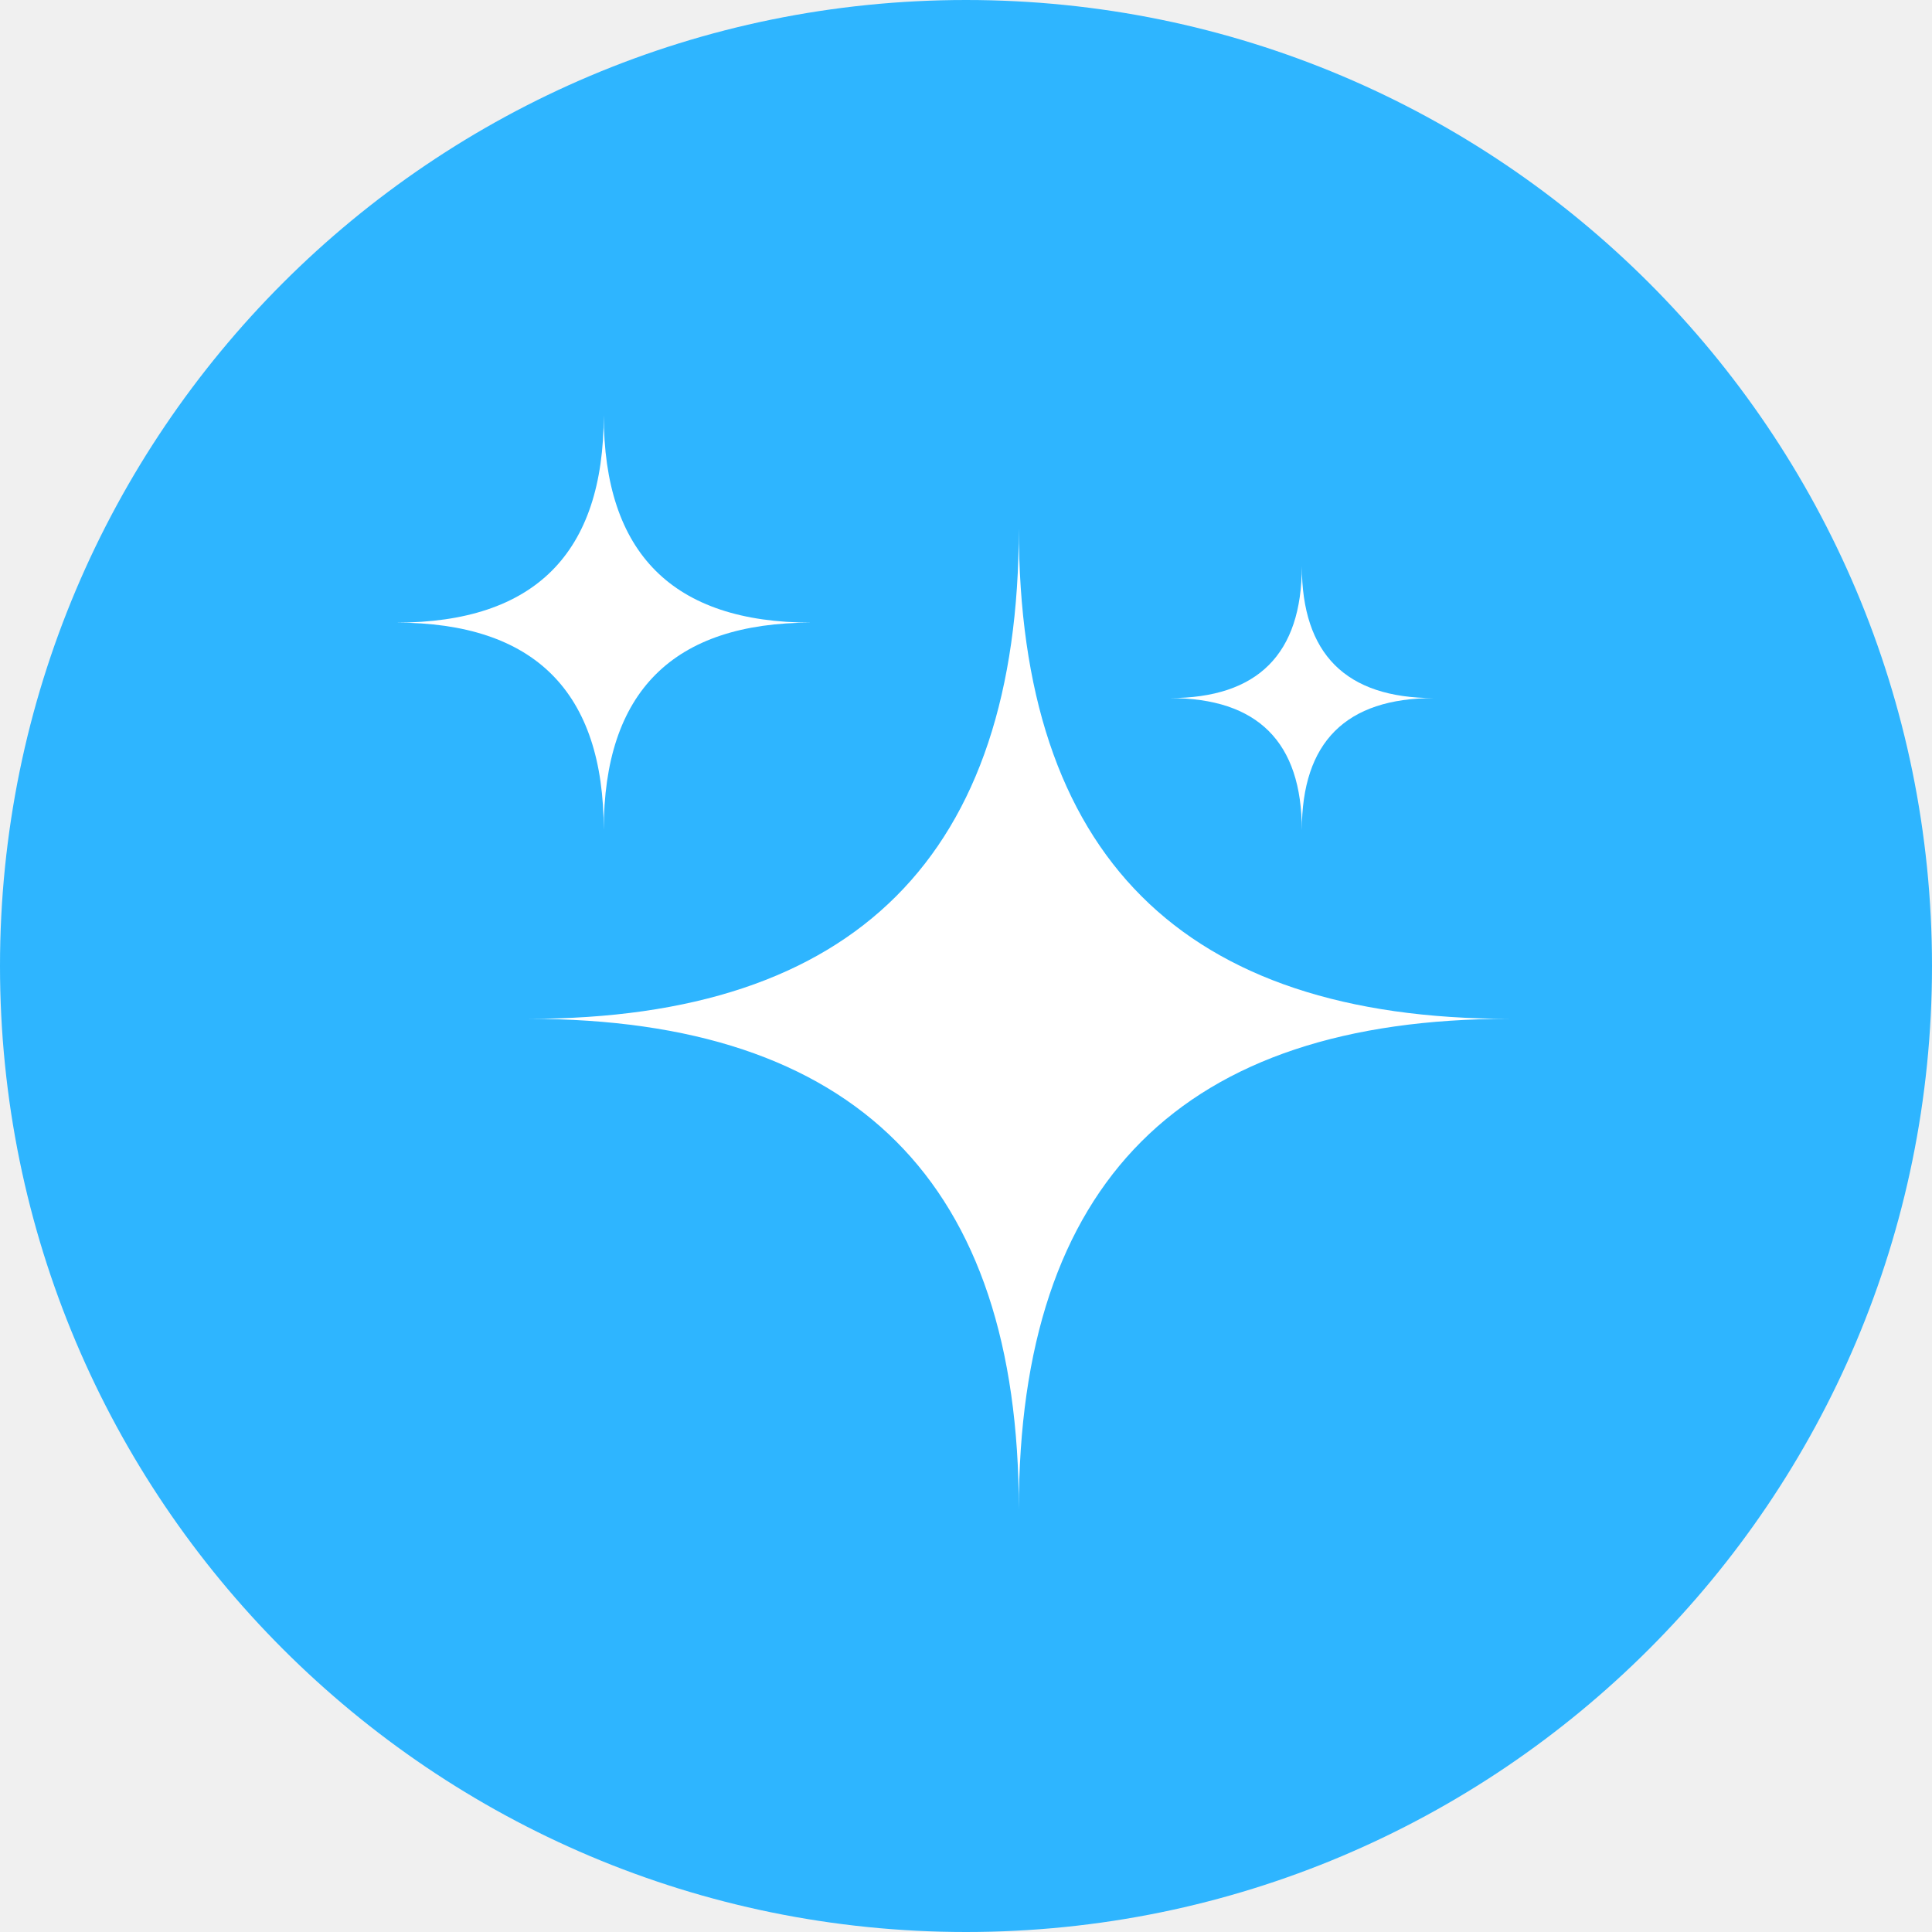
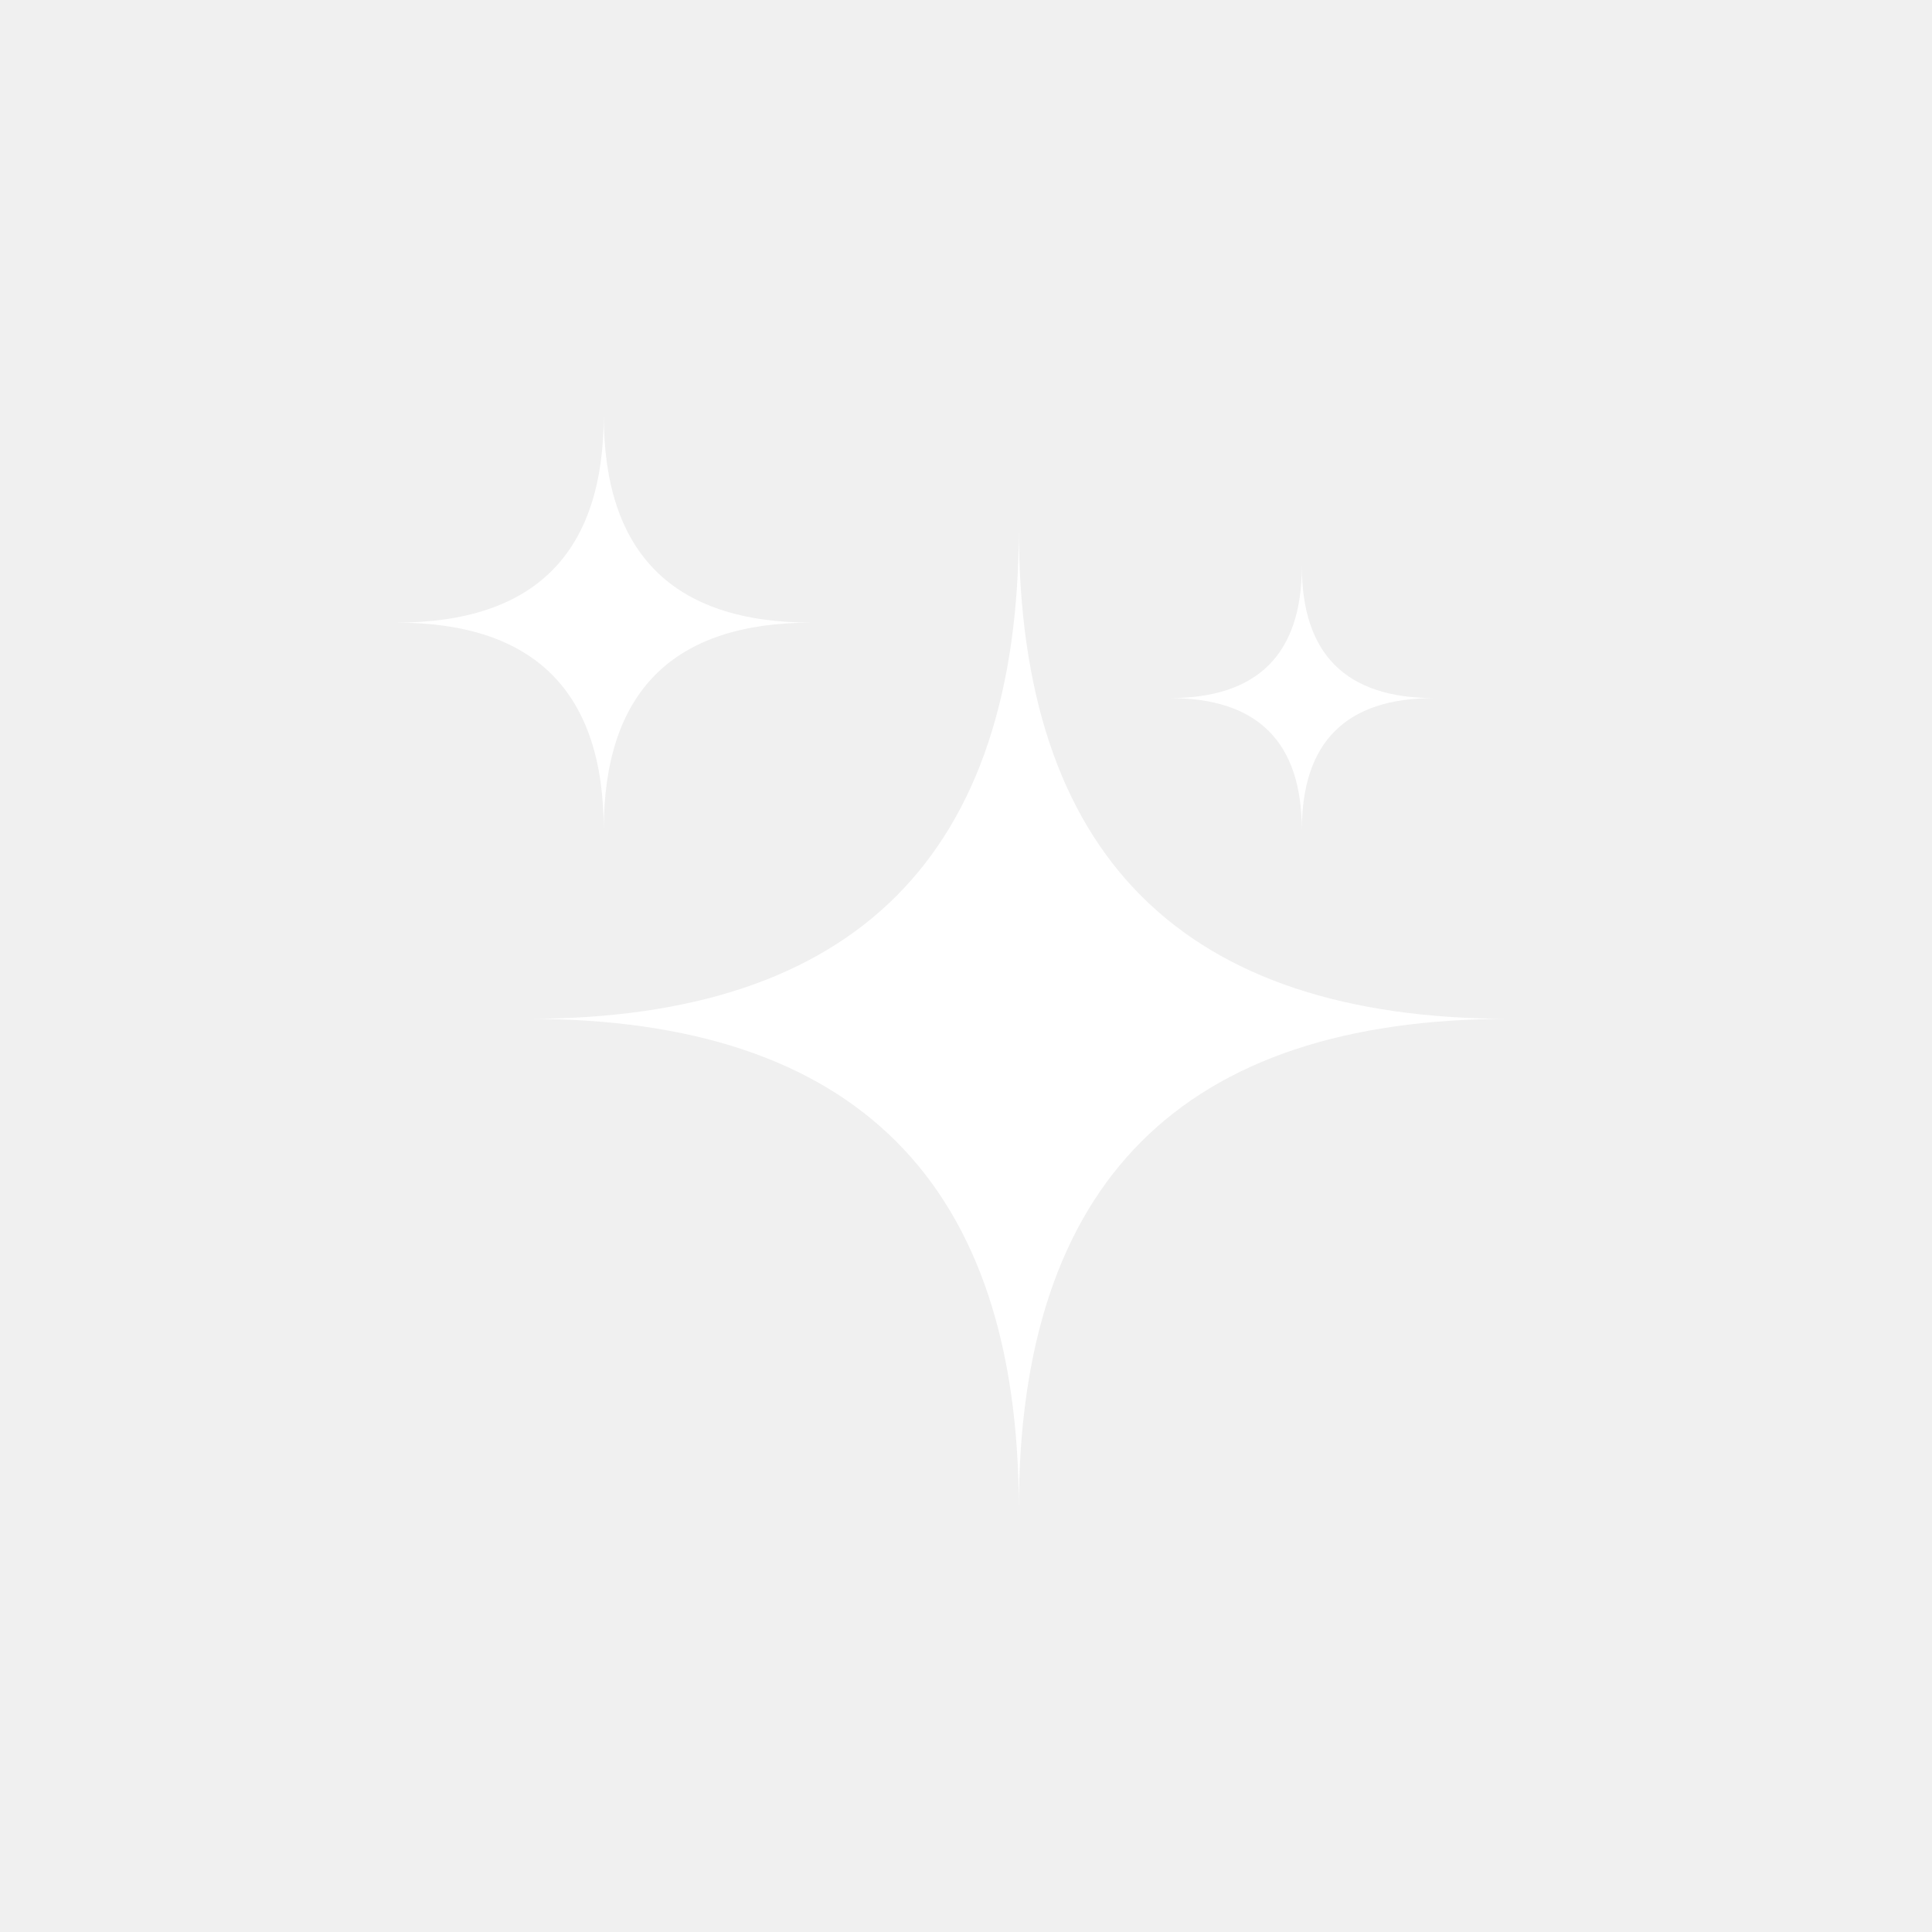
<svg xmlns="http://www.w3.org/2000/svg" viewBox="0 0 512 512">
-   <circle cx="256" cy="256" r="256" fill="#2eb5ff" />
  <g fill="#FFFFFF">
    <path d="M 270,140               Q 270,270 400,270               Q 270,270 270,400               Q 270,270 140,270               Q 270,270 270,140 Z" />
    <path d="M 160,110               Q 160,165 215,165               Q 160,165 160,220               Q 160,165 105,165               Q 160,165 160,110 Z" />
    <path d="M 345,150               Q 345,185 380,185               Q 345,185 345,220               Q 345,185 310,185               Q 345,185 345,150 Z" />
  </g>
</svg>
